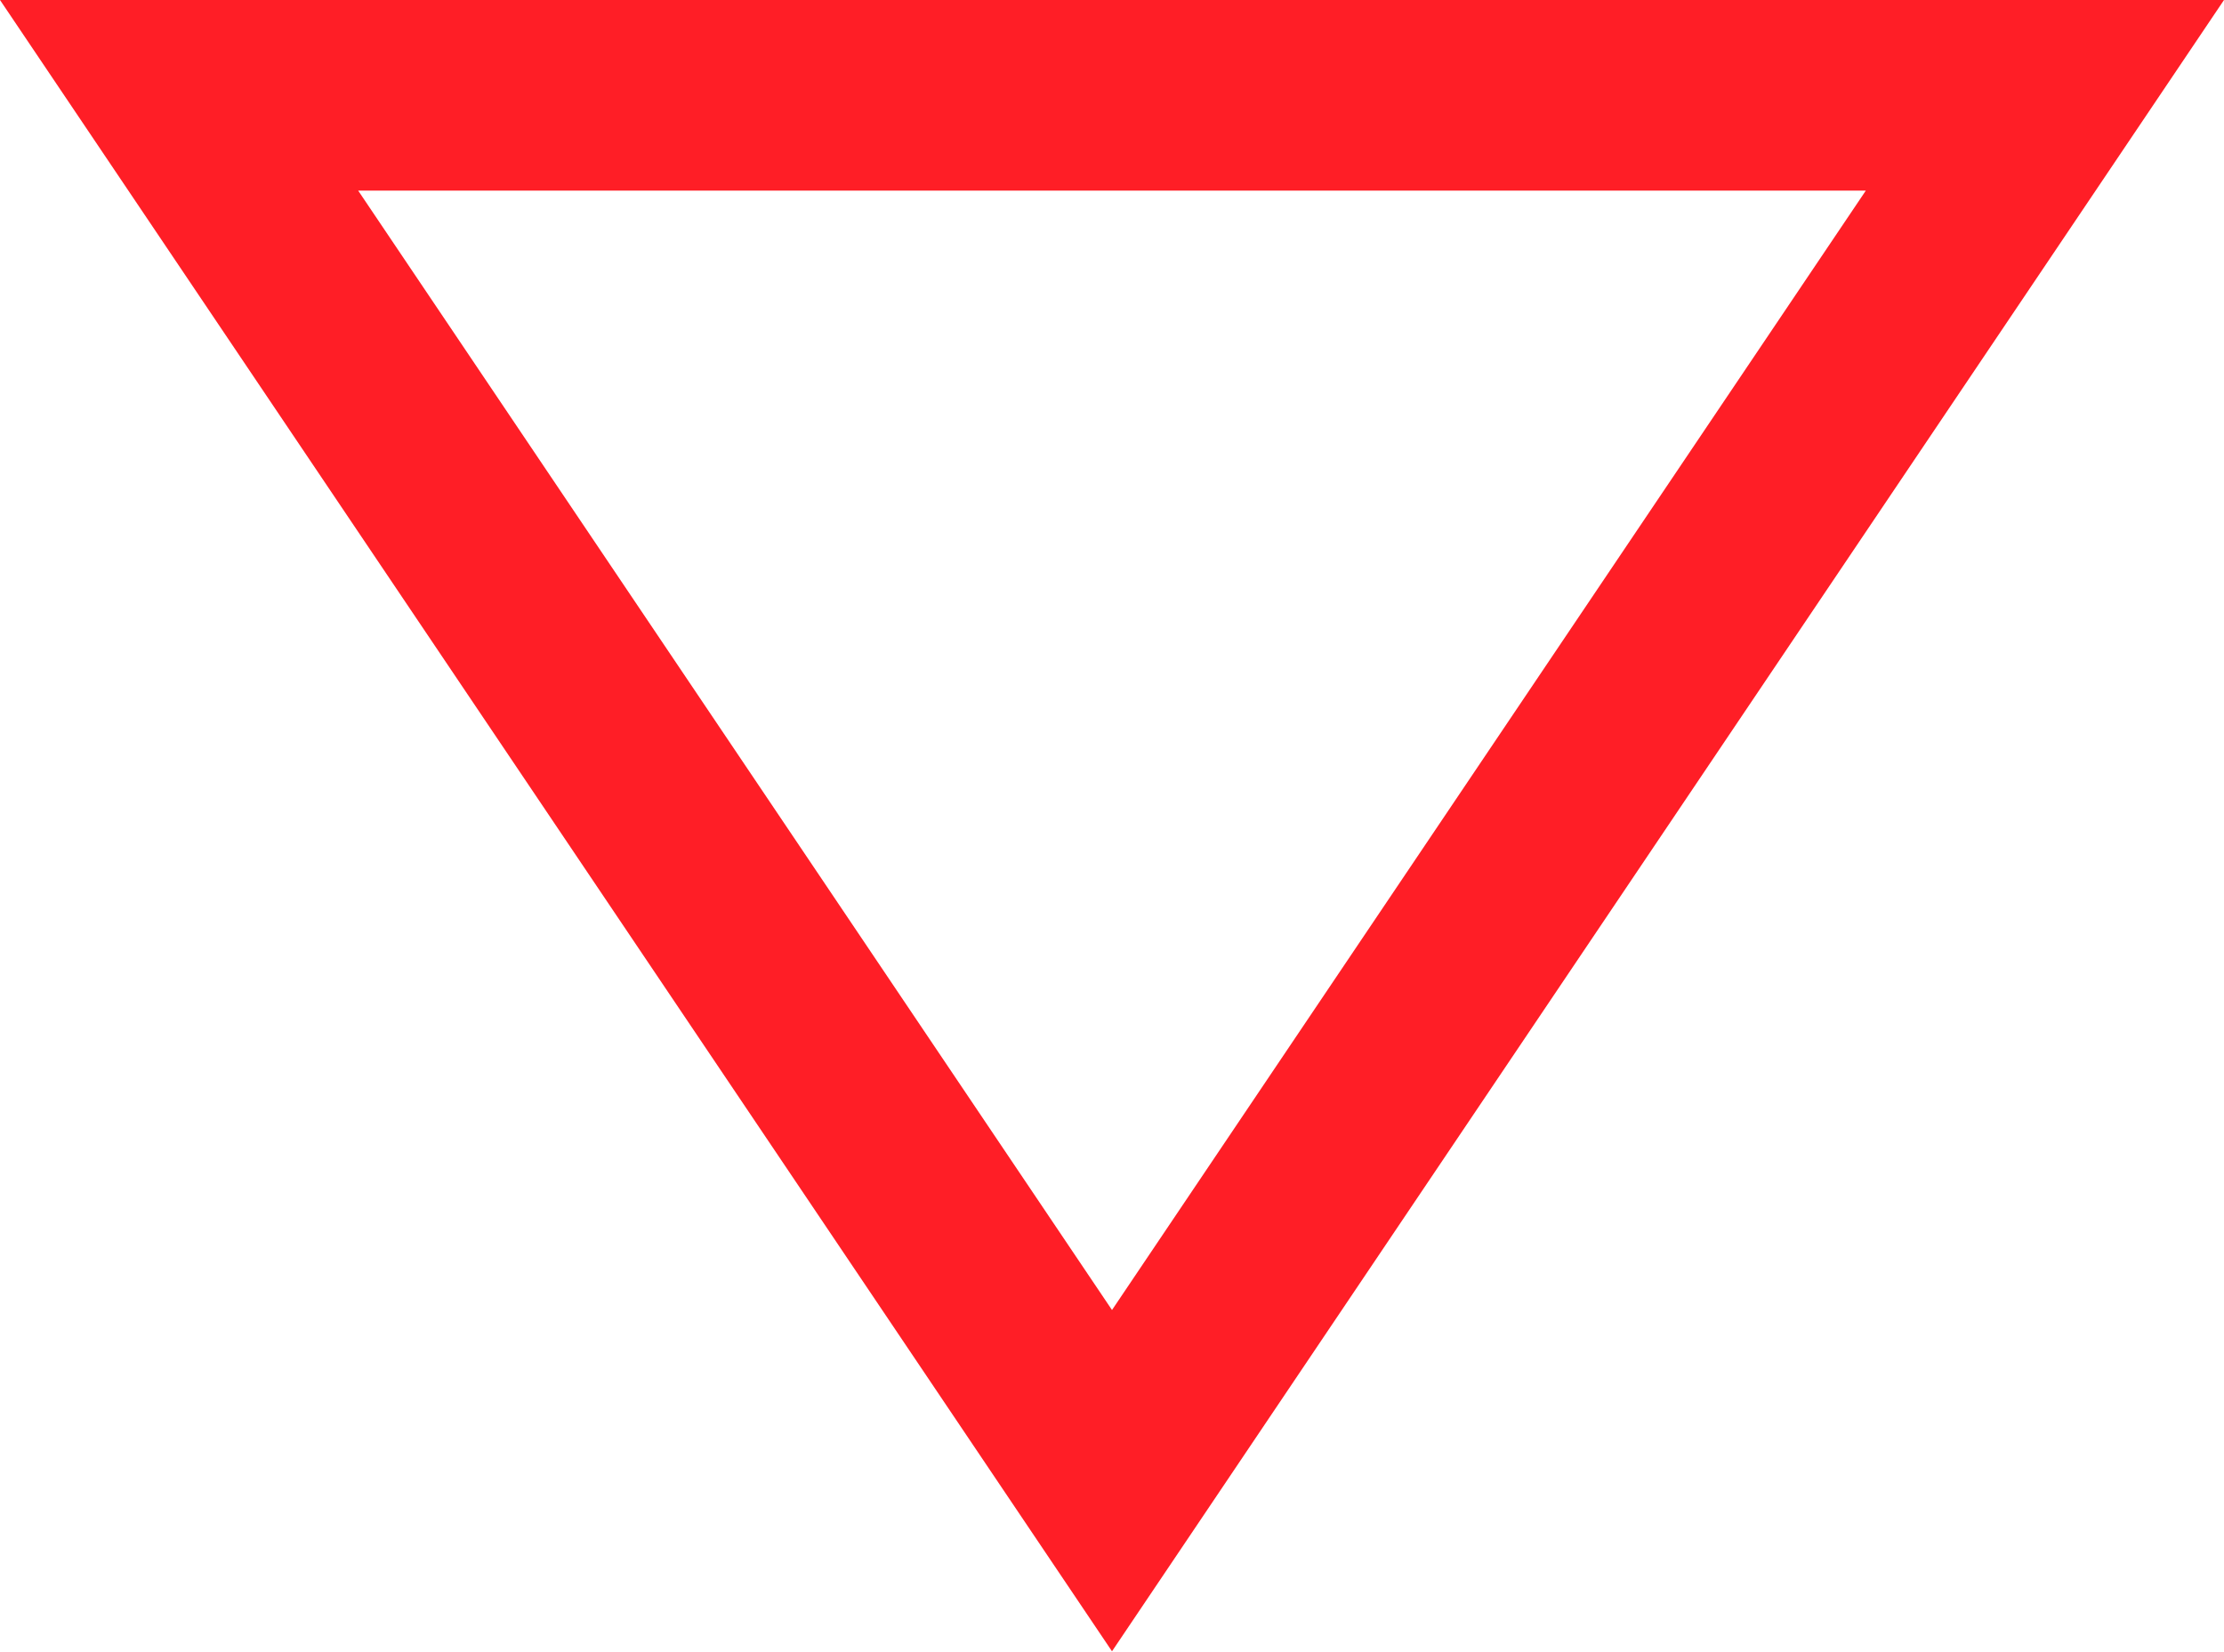
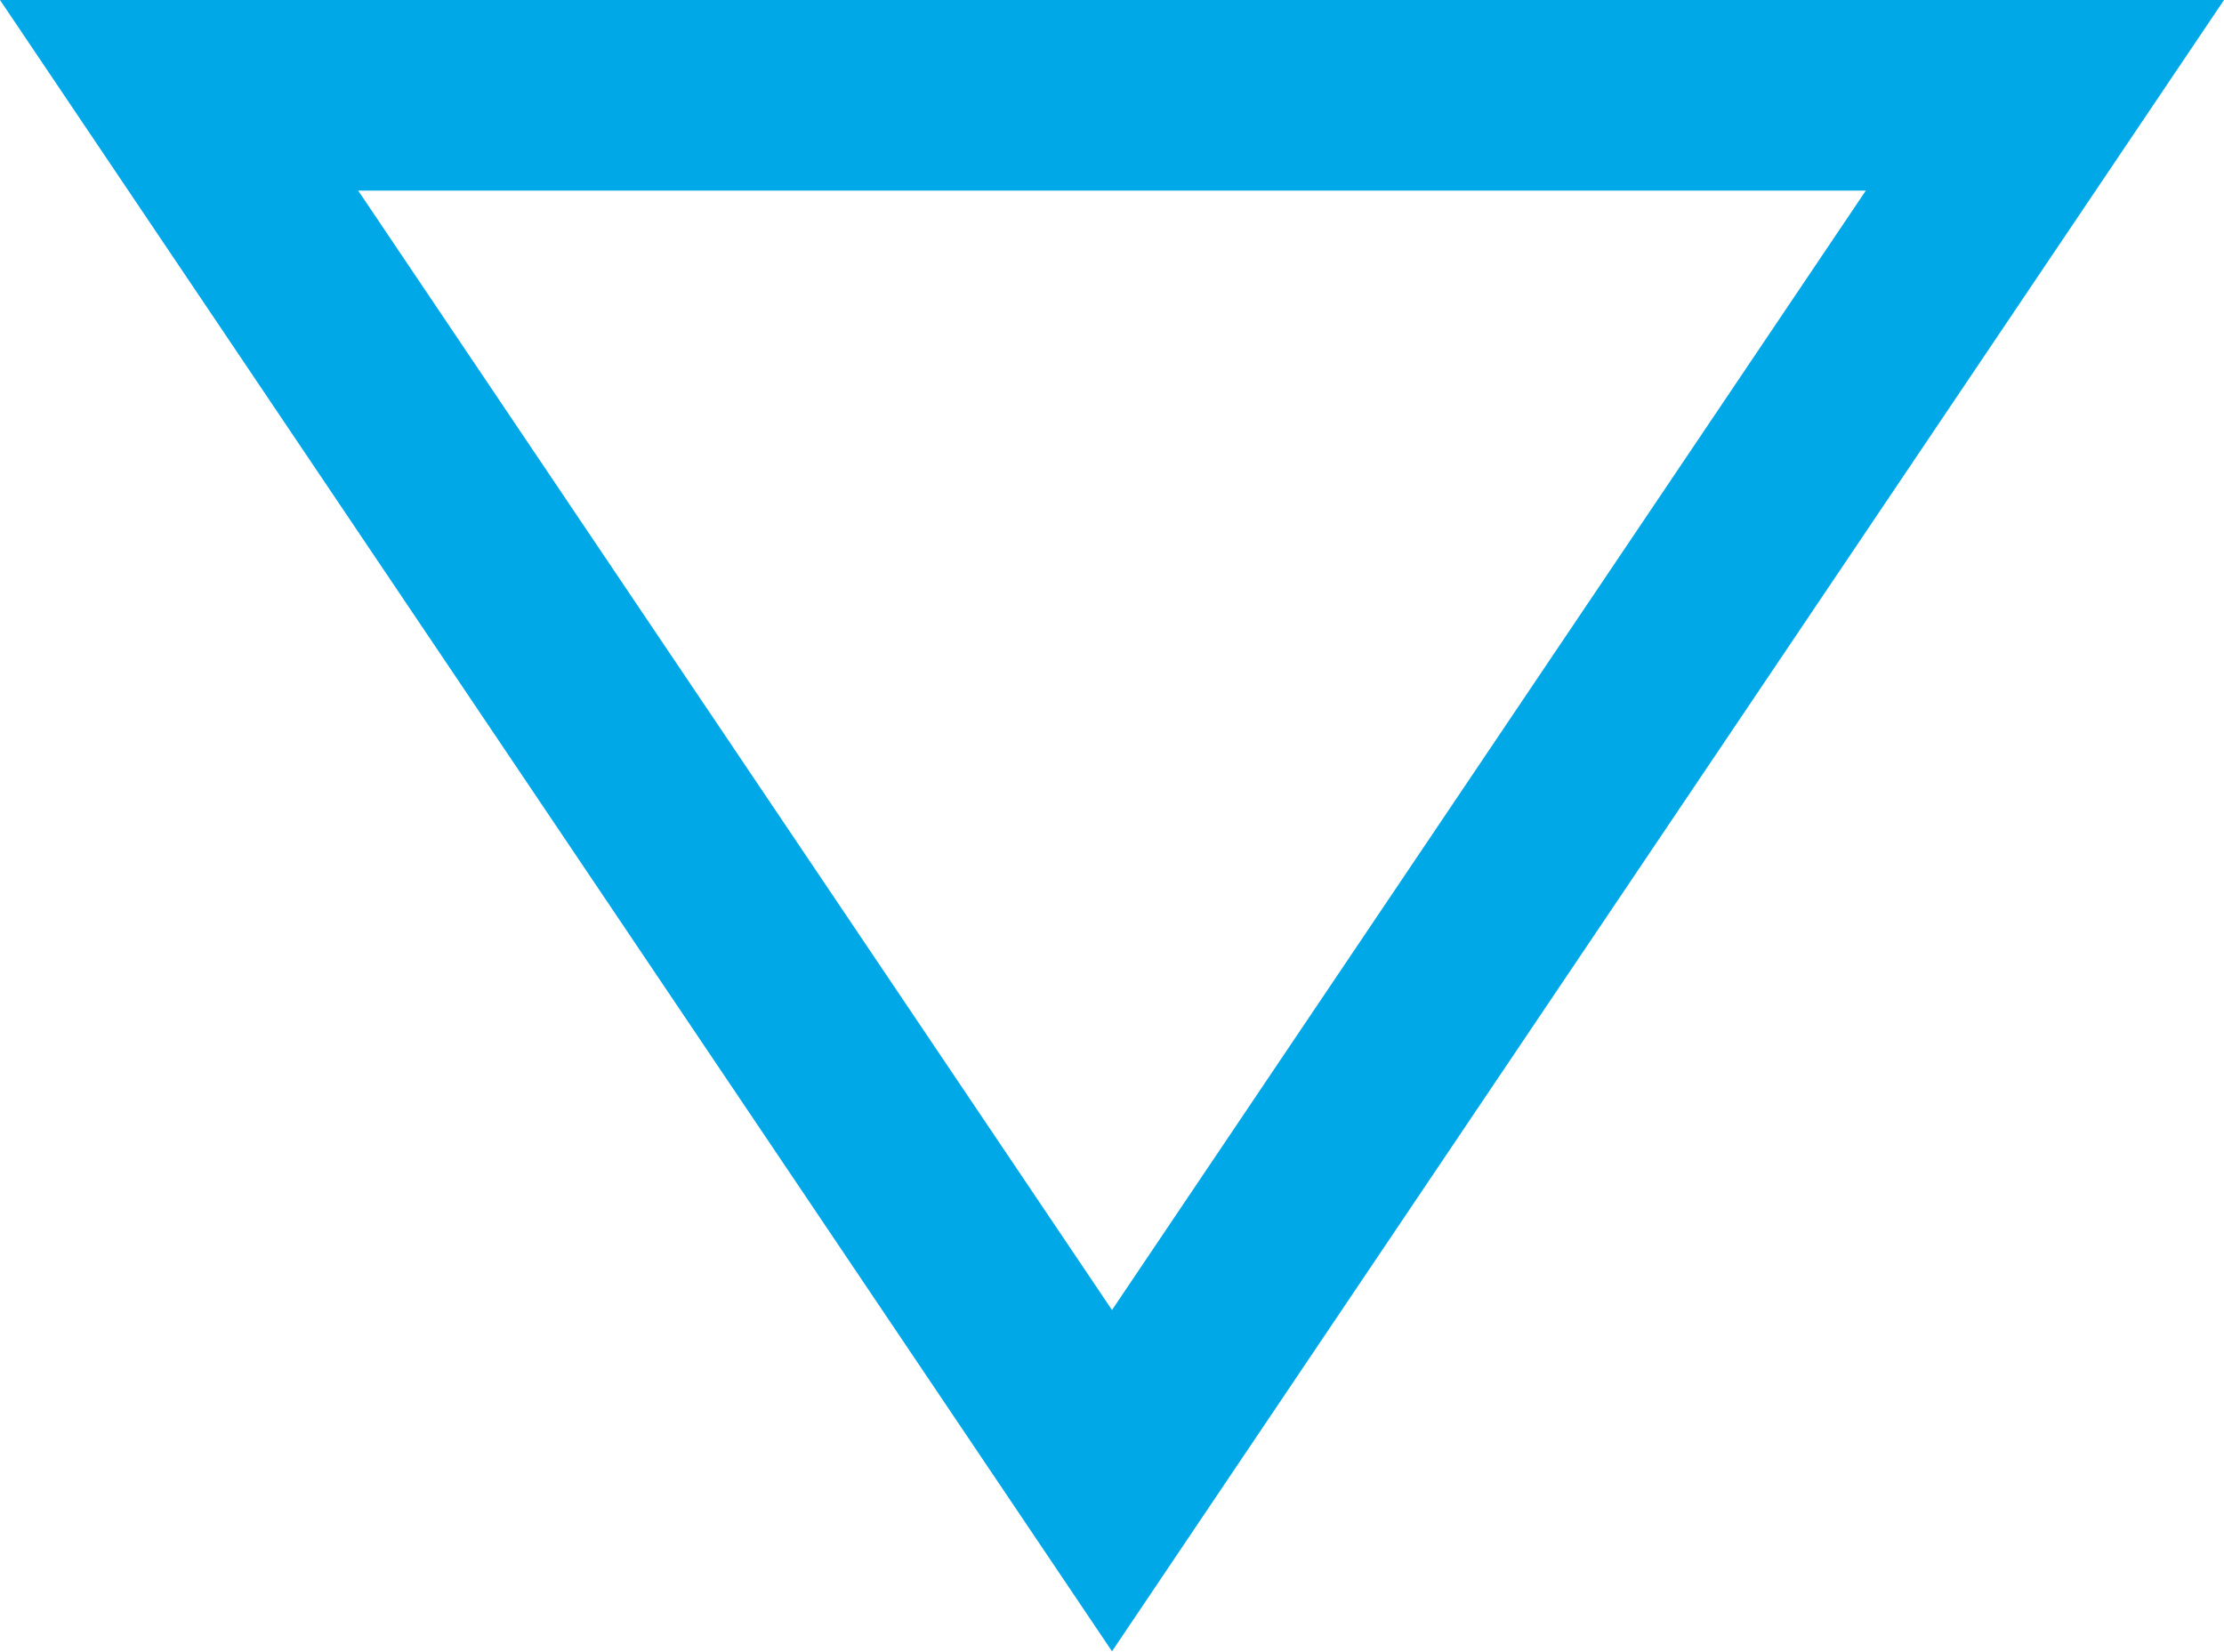
<svg xmlns="http://www.w3.org/2000/svg" width="35" height="25.987" viewBox="0 0 35 25.987">
  <g id="Path_2356" data-name="Path 2356" transform="translate(35 35) rotate(180)" fill="none">
    <path d="M17.5,9.013,35,35H0Z" stroke="none" />
-     <path d="M 17.5 14.384 L 5.637 32 L 17.5 32 L 29.363 32 L 17.5 14.384 M 17.5 9.013 L 35 35 L 17.5 35 L 0 35 L 17.5 9.013 Z" stroke="none" fill="#ff1e26" />
+     <path d="M 17.5 14.384 L 5.637 32 L 17.5 32 L 29.363 32 L 17.5 14.384 M 17.5 9.013 L 35 35 L 17.5 35 L 0 35 L 17.5 9.013 Z" stroke="none" fill="#00a8e8" />
  </g>
</svg>
